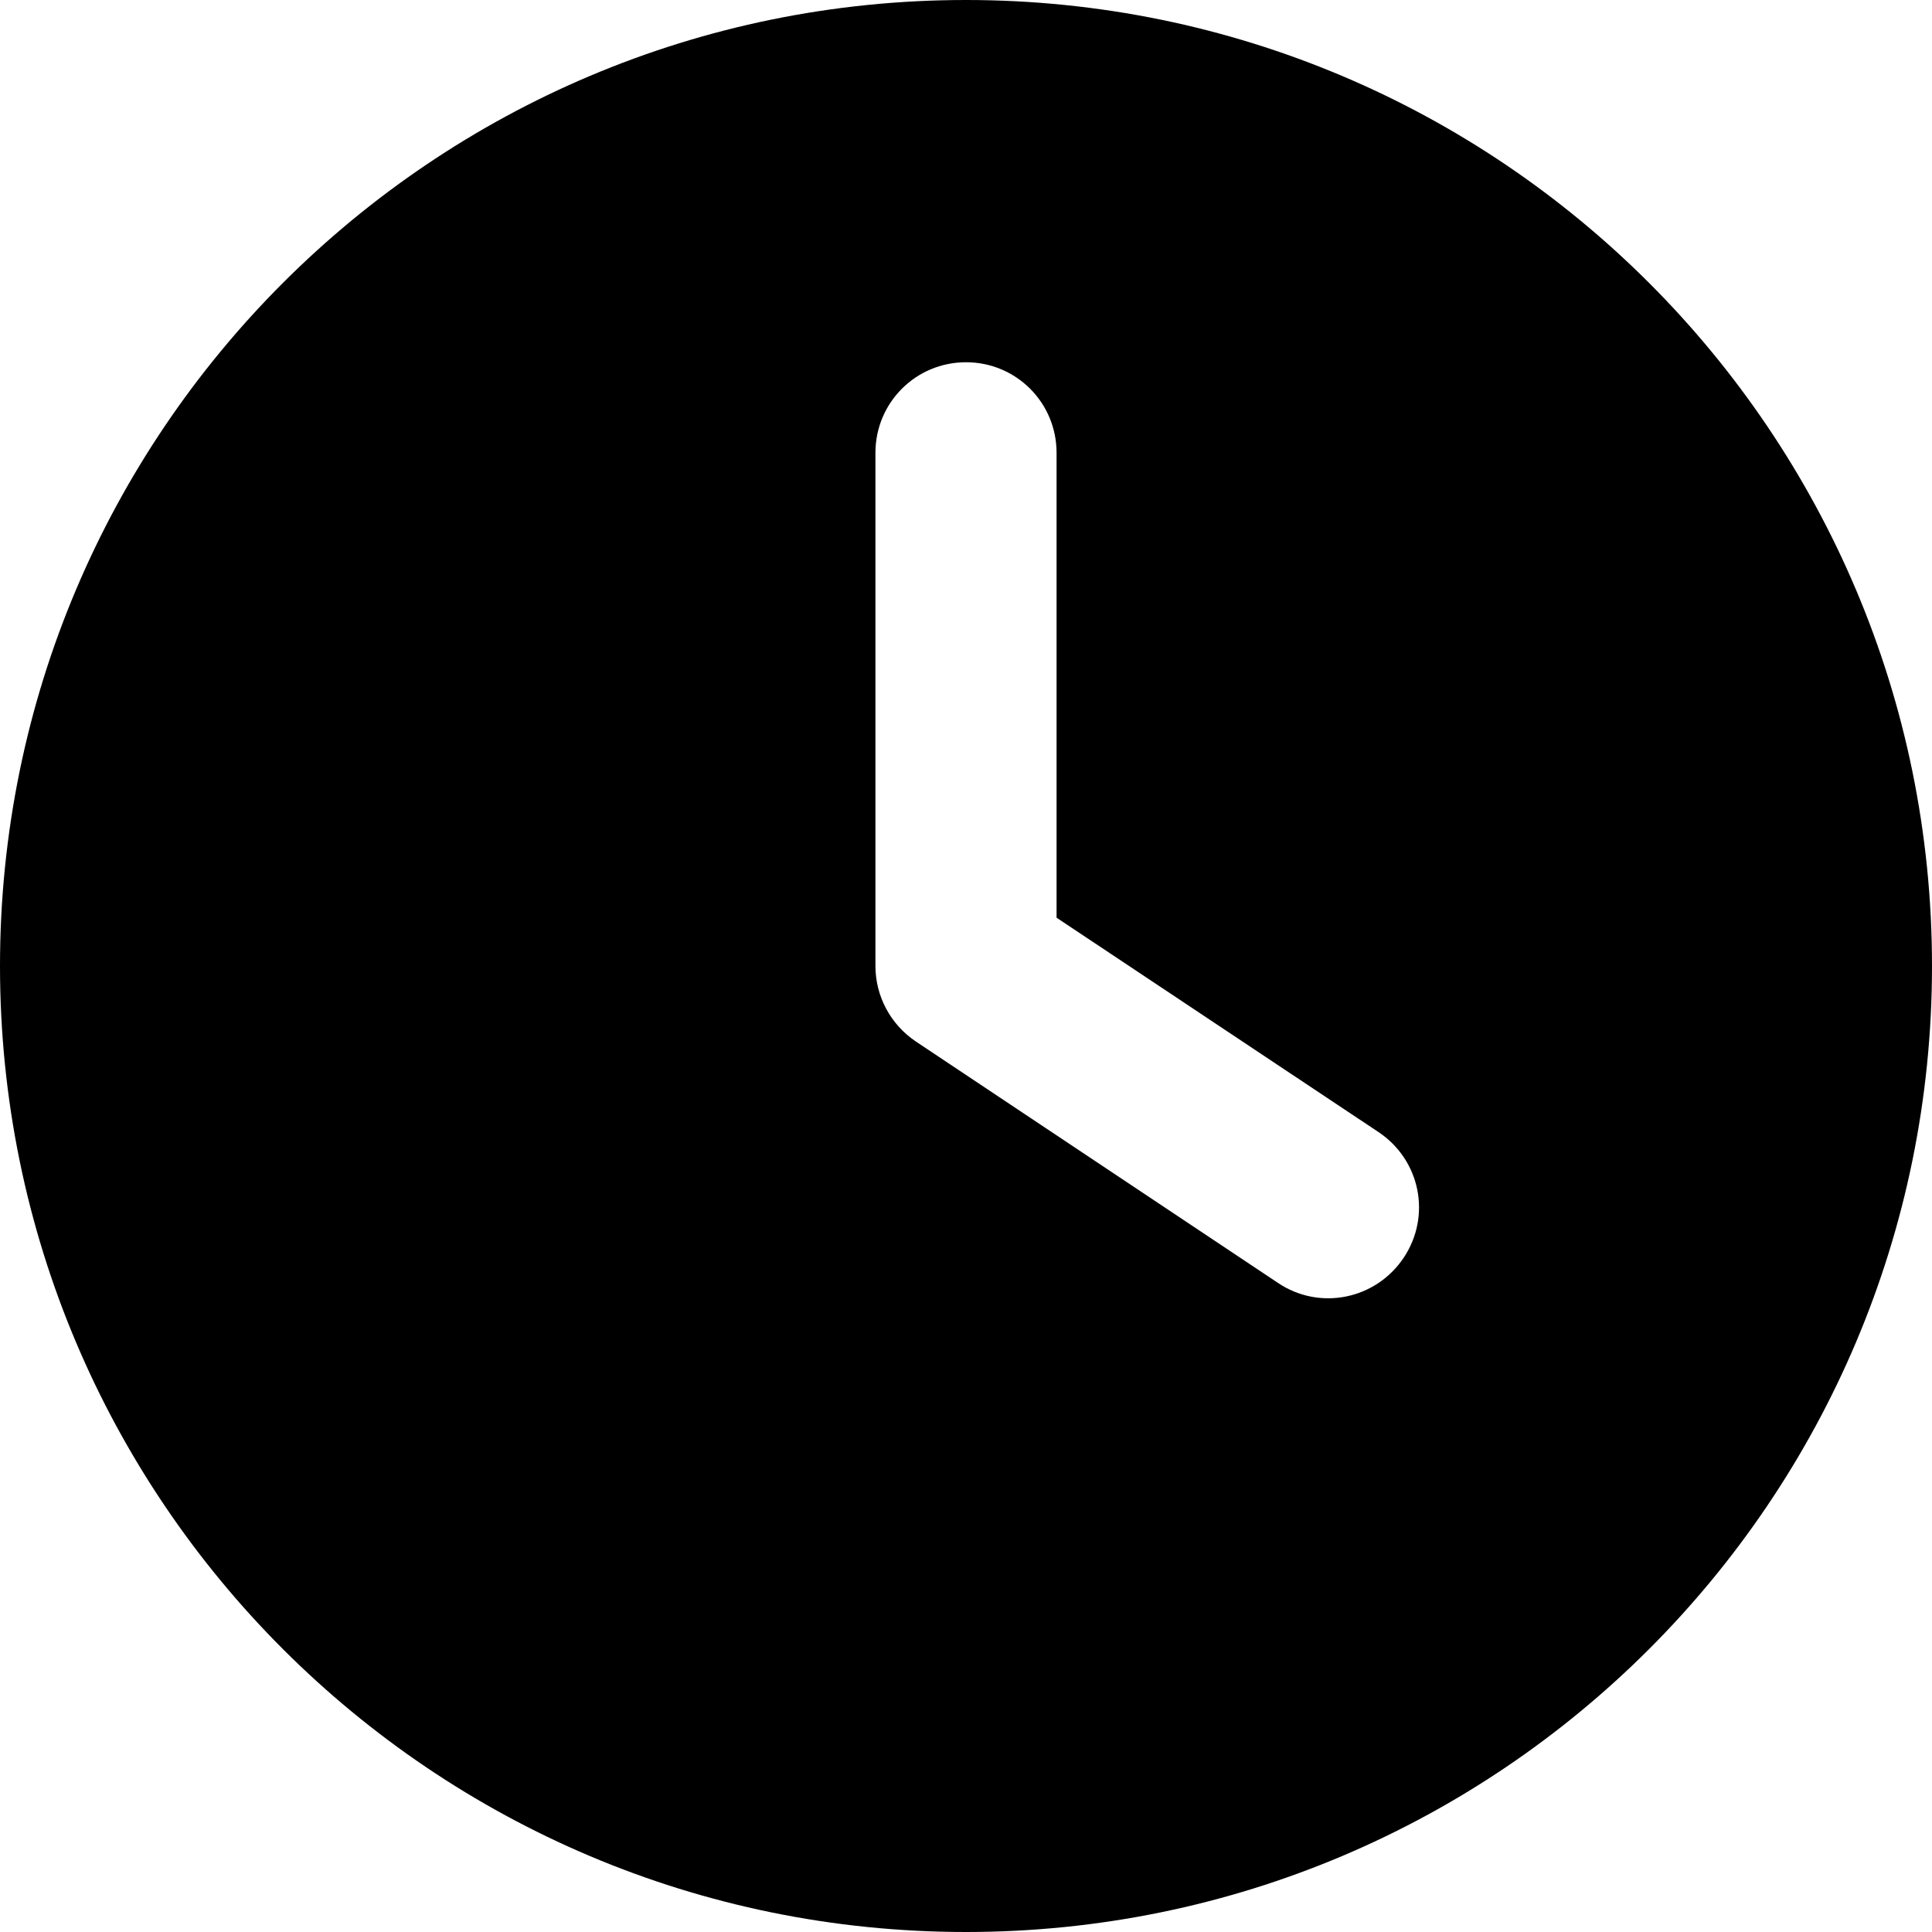
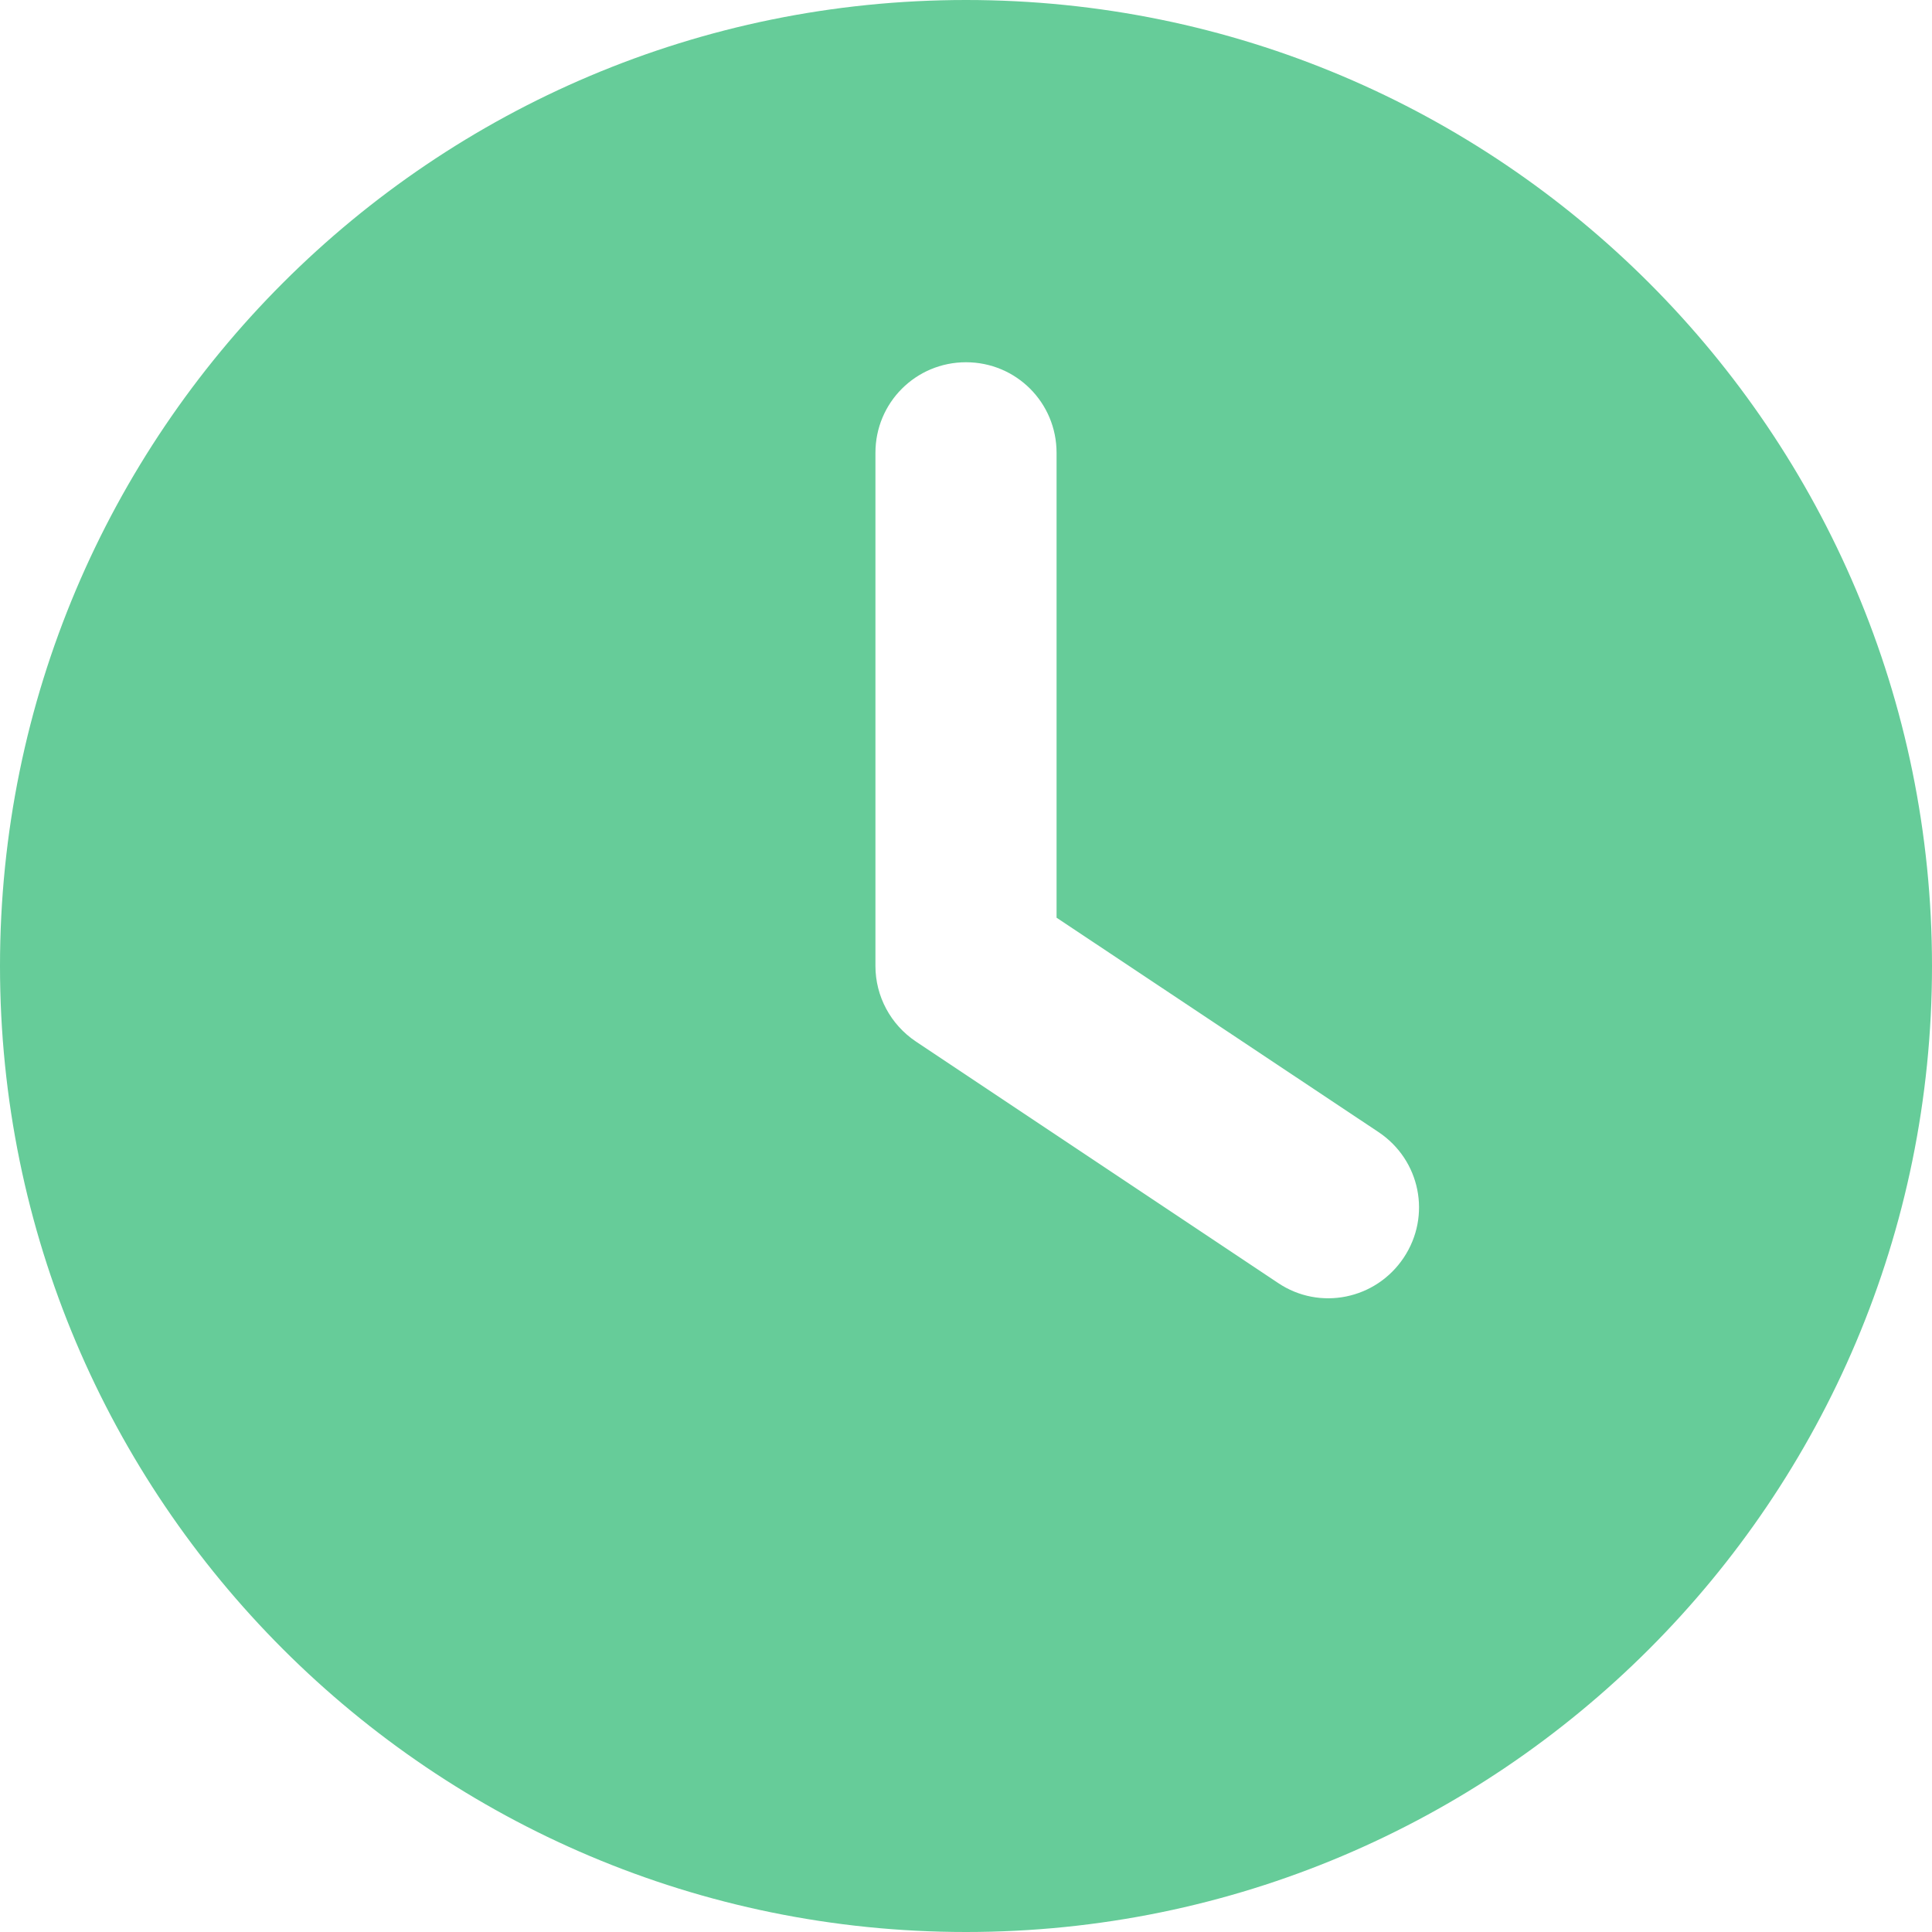
- <svg xmlns="http://www.w3.org/2000/svg" viewBox="0 0 512 512">
+ <svg xmlns="http://www.w3.org/2000/svg" fill="#66cc99" viewBox="0 0 512 512">
  <path d="M256 512C114.6 512 0 397.4 0 256S114.6 0 256 0S512 114.6 512 256s-114.6 256-256 256zM232 120V256c0 8 4 15.5 10.7 20l96 64c11 7.4 25.9 4.4 33.3-6.7s4.4-25.9-6.7-33.3L280 243.2V120c0-13.3-10.7-24-24-24s-24 10.7-24 24z" />
</svg>
